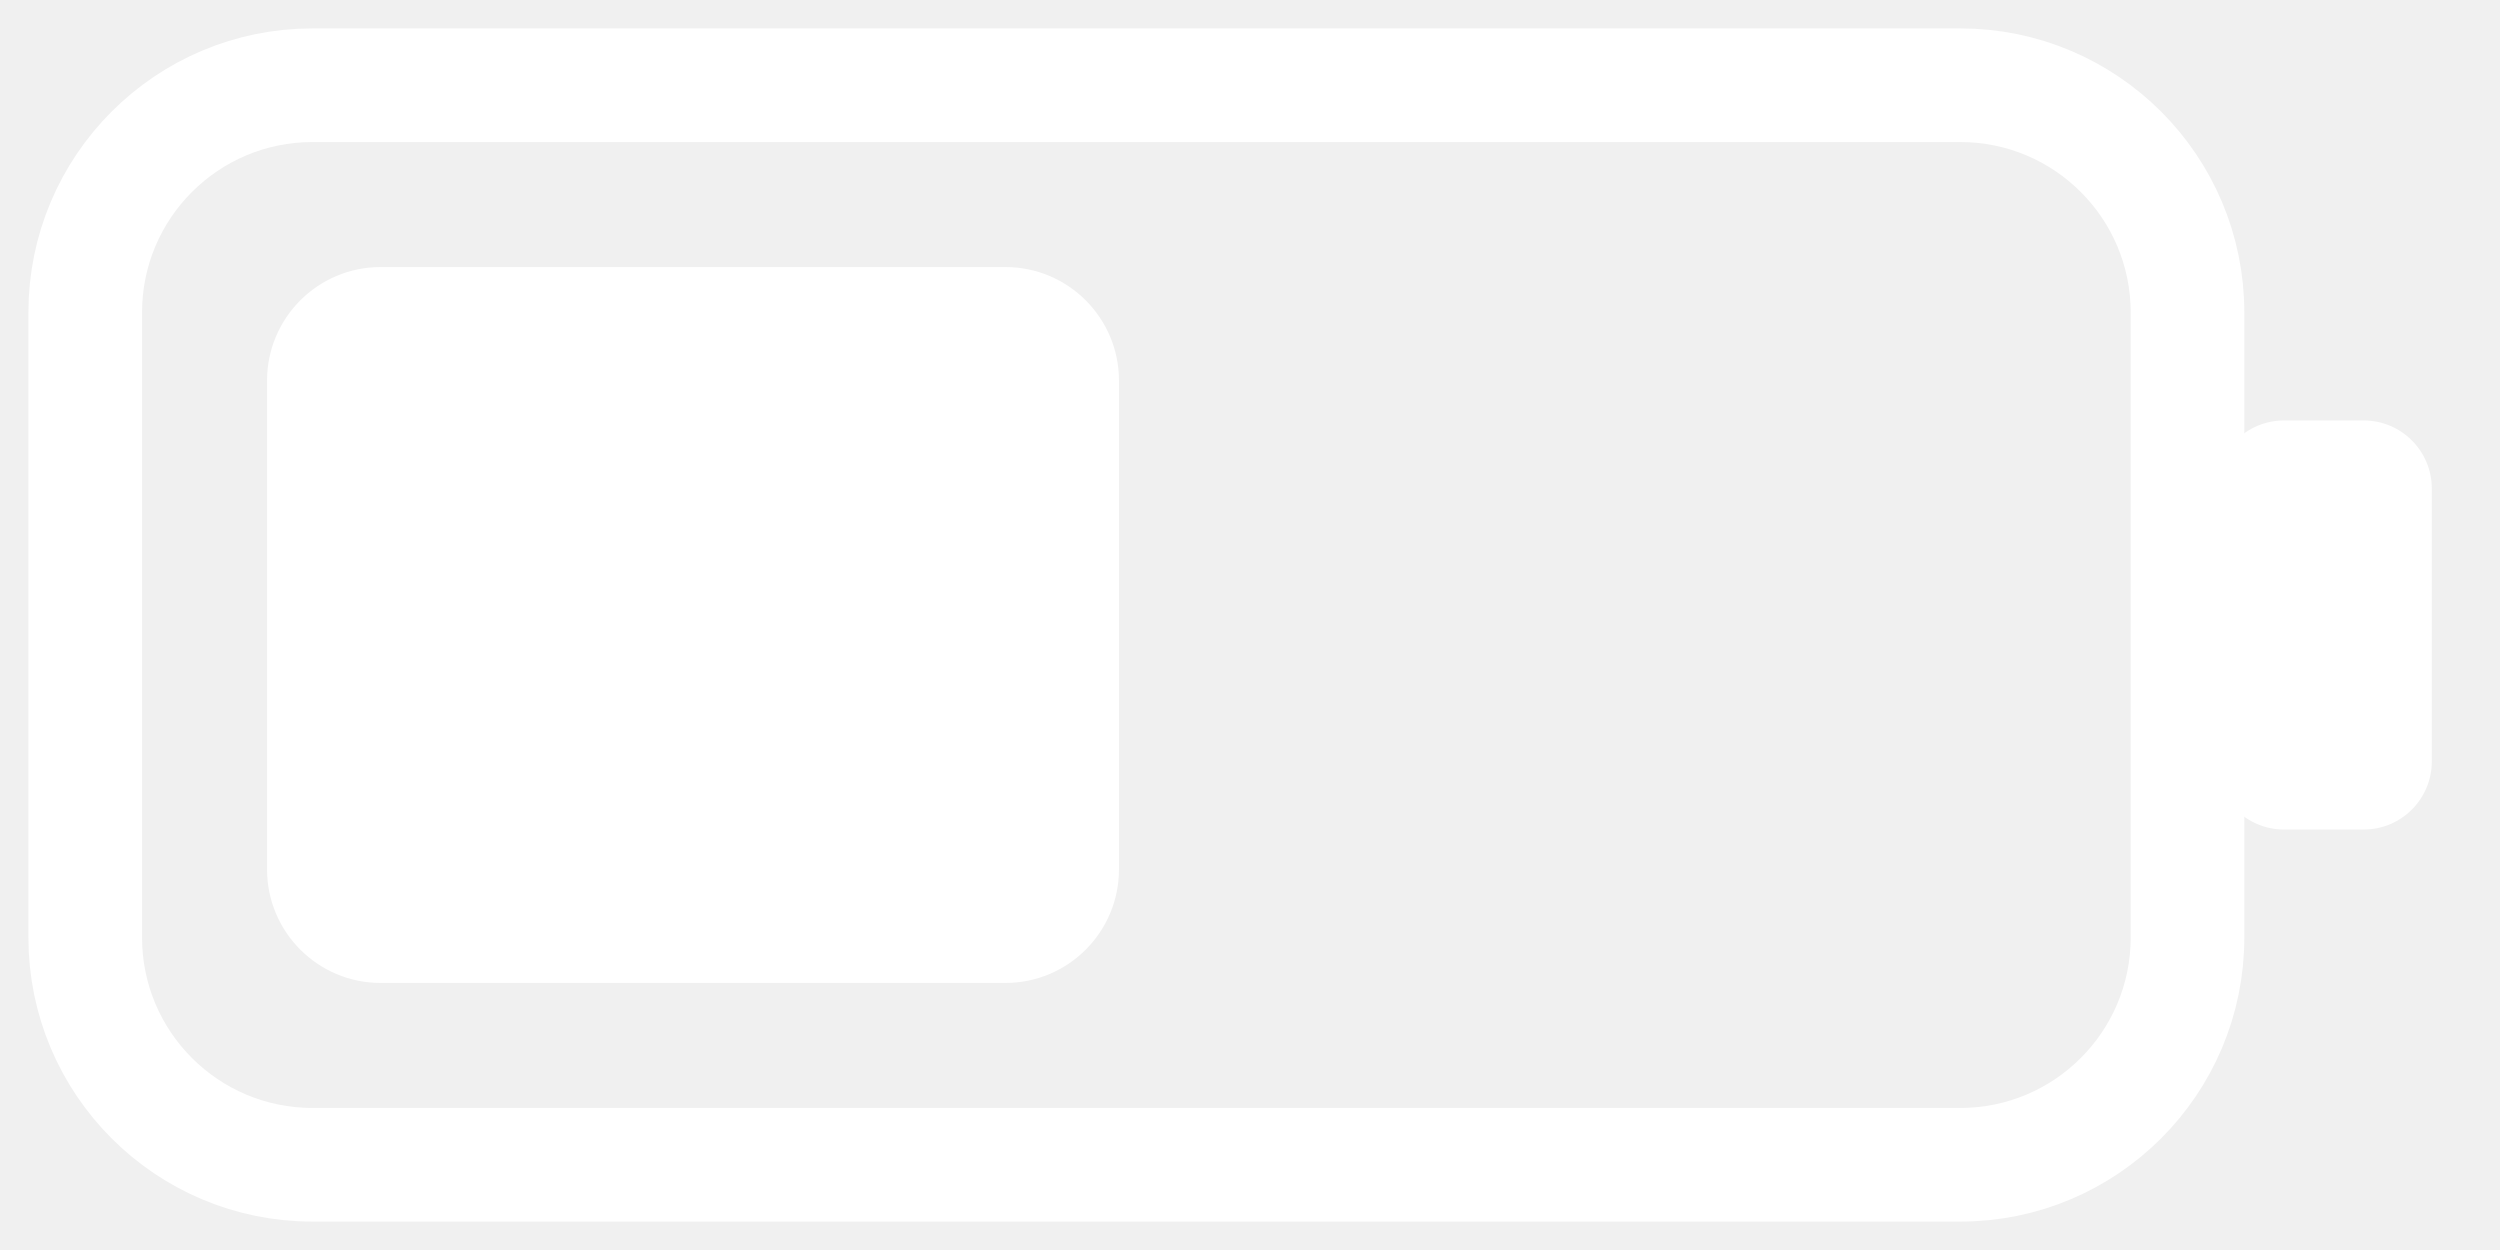
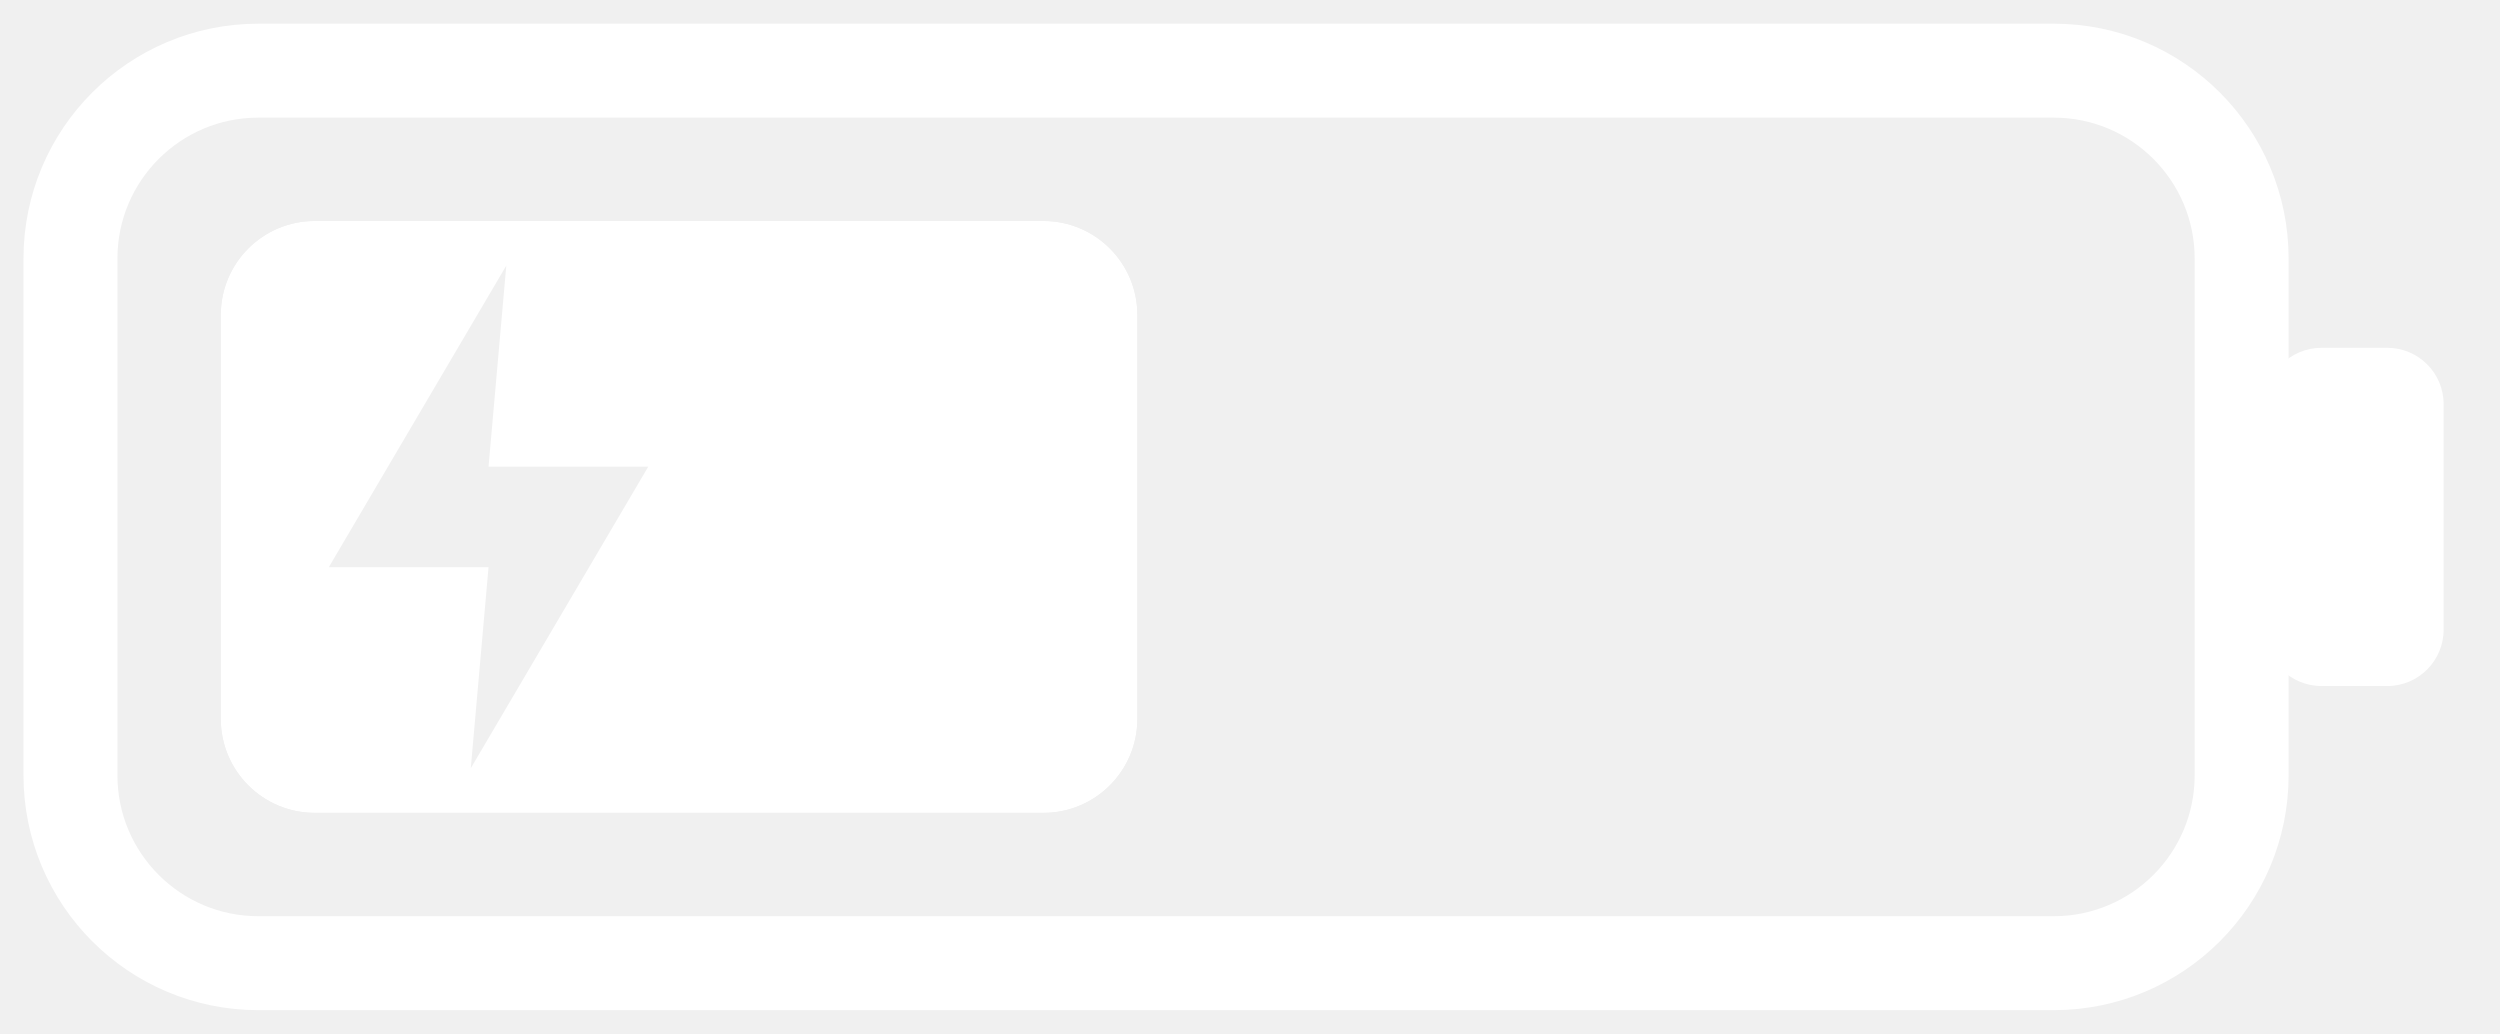
- <svg xmlns="http://www.w3.org/2000/svg" width="440" height="220" viewBox="0 0 22 11">
-   <rect x="0.75" y="0.75" width="18.5" height="9.5" rx="2" fill="none" stroke="#ffffff" stroke-width="1" />
-   <rect x="19.5" y="3.7" width="1.9" height="3.6" rx="0.6" fill="#ffffff" />
-   <rect x="2.35" y="2.35" width="7.497" height="6.300" rx="1" fill="#ffffff" />
+ <svg xmlns="http://www.w3.org/2000/svg" width="532" height="220" viewBox="0 0 26.610 11.000">
+   <defs>
+     <mask id="fm">
+       <rect x="2.35" y="2.35" width="9.756" height="6.300" rx="1" fill="white" />
+       <polygon points="5.389,2.825 3.500,6.035 5.200,6.035 5.011,8.175 6.900,4.965 5.200,4.965" fill="black" />
+     </mask>
+     <clipPath id="ec">
+       <path clip-rule="evenodd" d="M0 0H26.610V11.000H0Z M2.35 2.35H12.106V8.65H2.35Z" />
+     </clipPath>
+   </defs>
+   <rect x="0.75" y="0.75" width="23.110" height="9.5" rx="2" fill="none" stroke="#ffffff" stroke-width="1" />
+   <rect x="24.110" y="3.700" width="1.9" height="3.6" rx="0.6" fill="#ffffff" />
+   <rect x="2.35" y="2.35" width="9.756" height="6.300" rx="1" fill="#ffffff" mask="url(#fm)" />
+   <g clip-path="url(#ec)">
+     <polygon points="5.389,2.825 3.500,6.035 5.200,6.035 5.011,8.175 6.900,4.965 5.200,4.965" fill="#ffffff" />
+   </g>
</svg>
